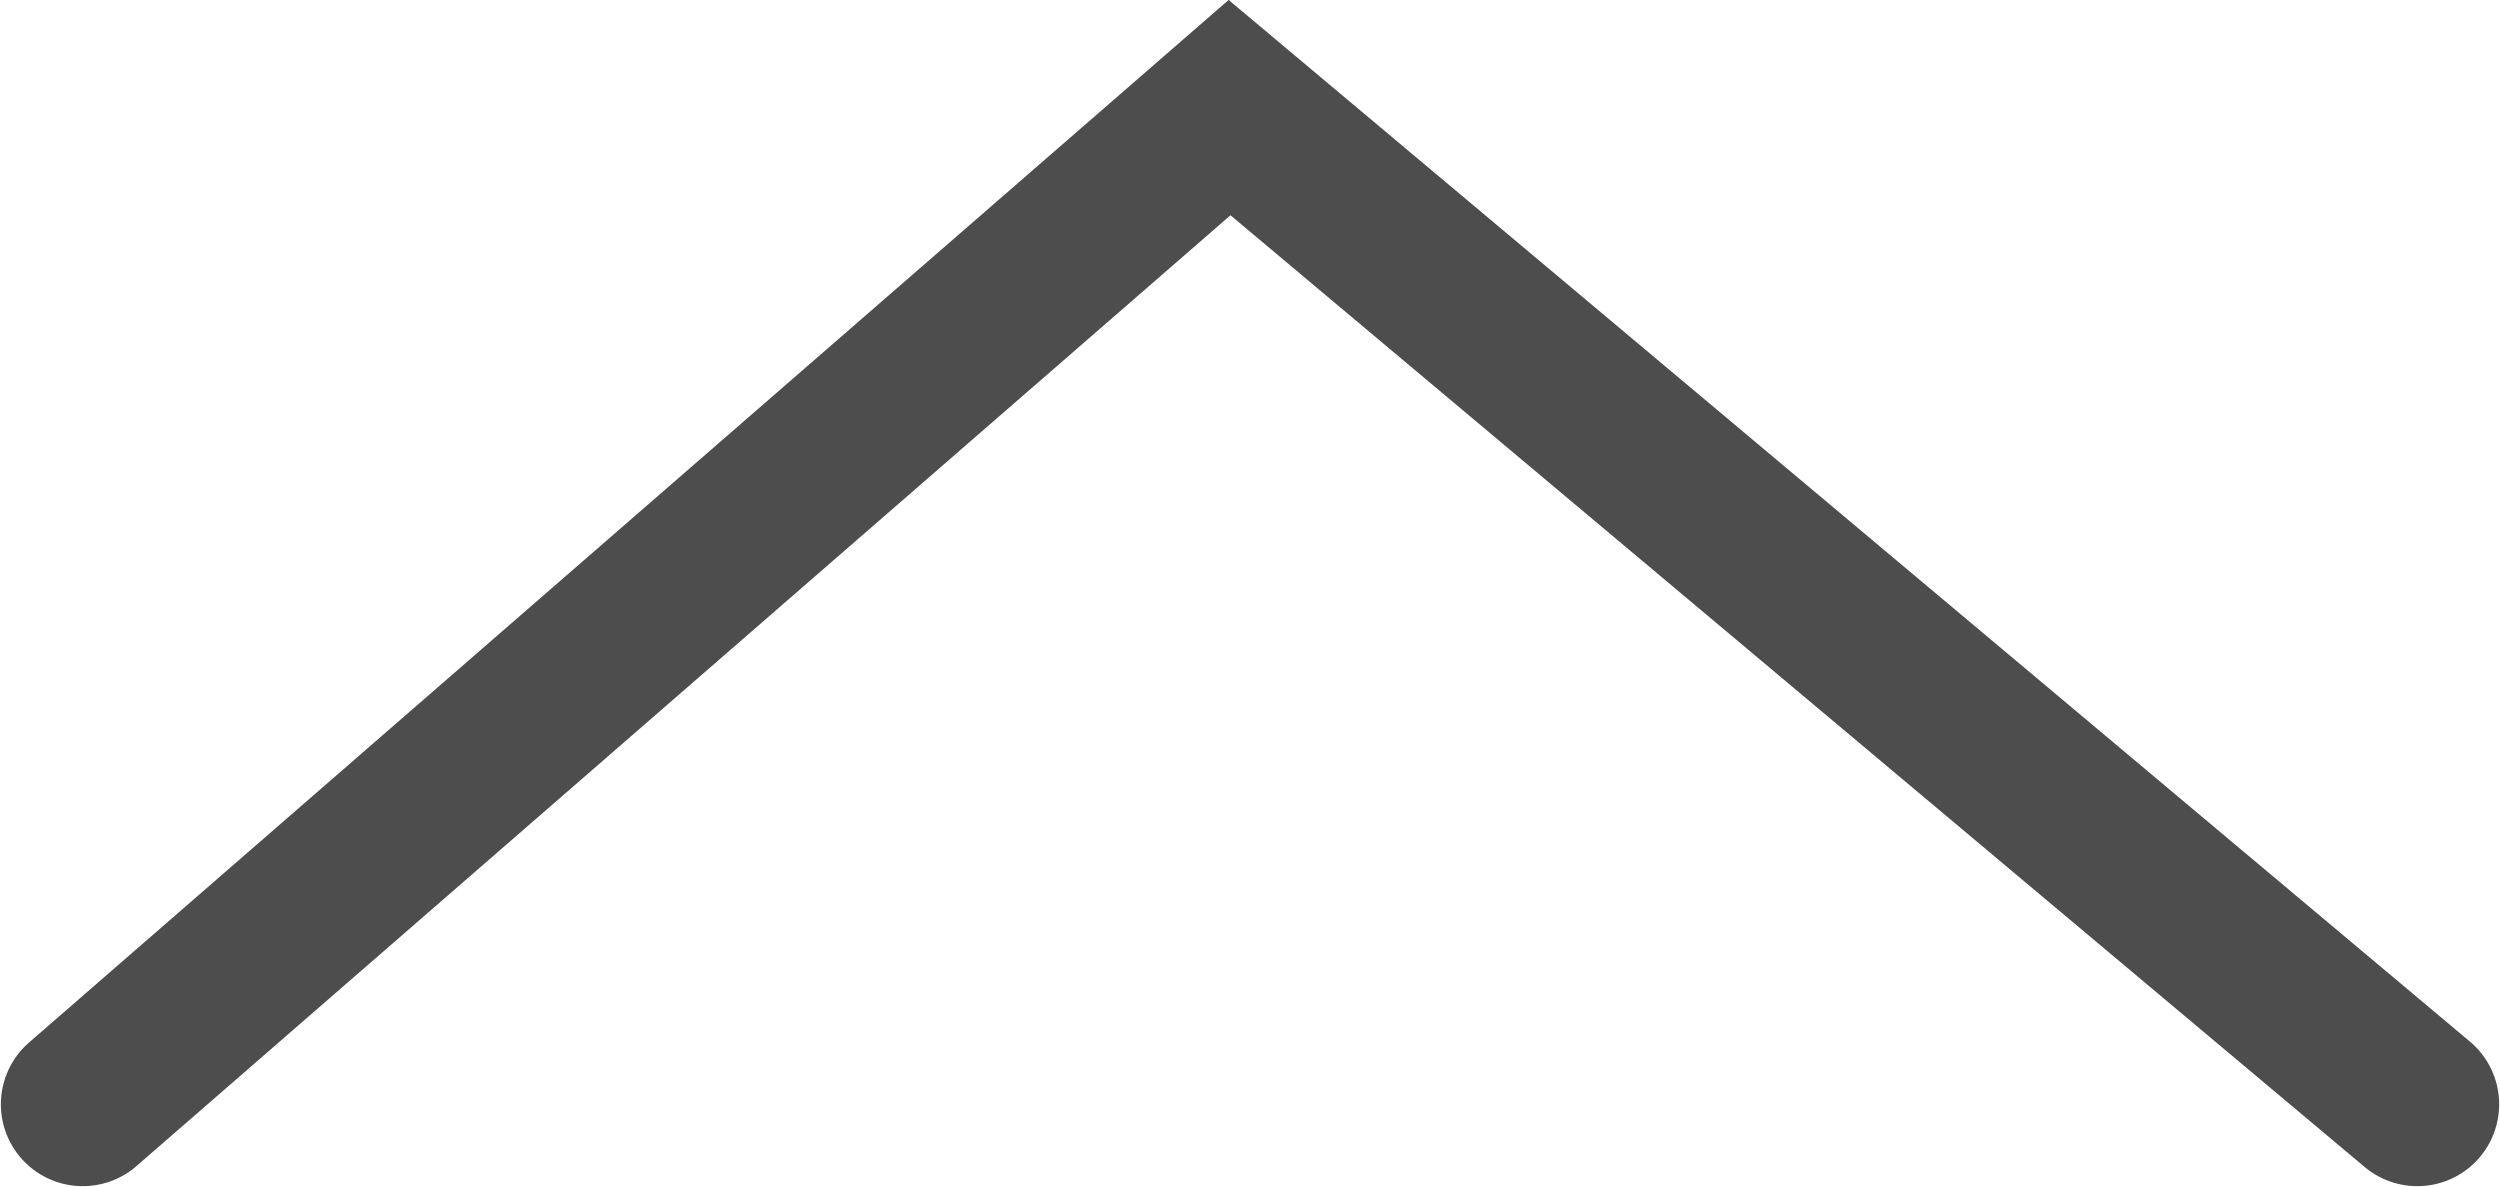
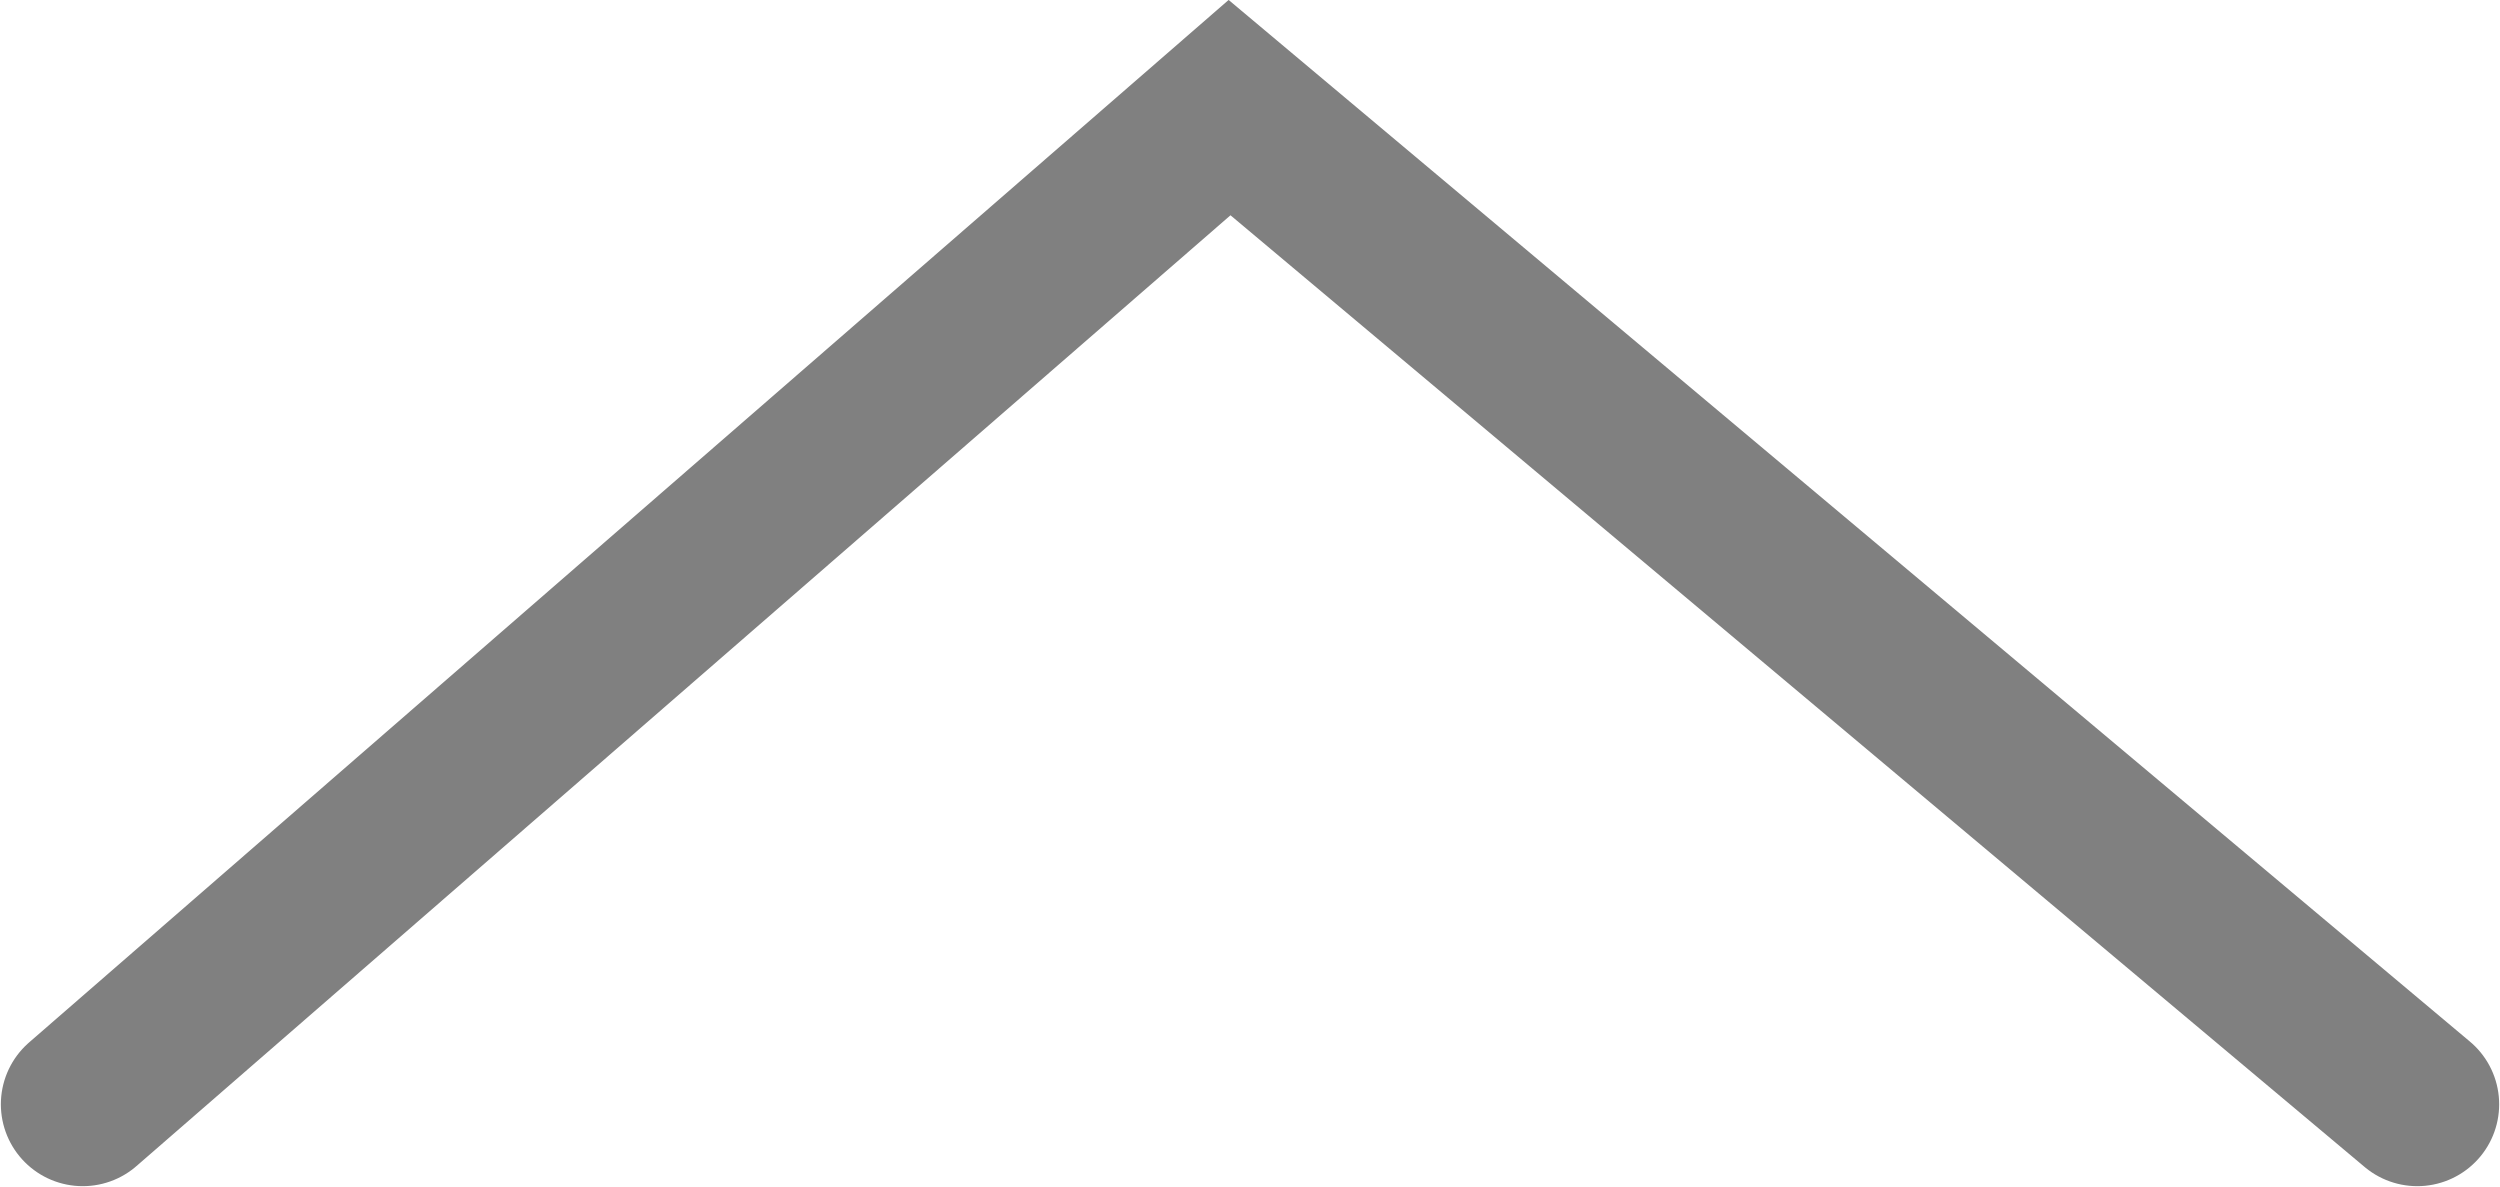
<svg xmlns="http://www.w3.org/2000/svg" width="26.458mm" height="12.561mm" viewBox="0 0 26.458 12.561" version="1.1" id="svg8">
  <defs id="defs2" />
  <g id="layer1" transform="translate(-78.28438,-89.41511)">
    <rect style="opacity:1;fill:none;fill-opacity:1;stroke:#000000;stroke-width:0;stroke-miterlimit:4;stroke-dasharray:none" id="rect815" width="129.268" height="92.226" x="31.75" y="61.143" />
-     <path style="fill:none;stroke:#4d4d4d;stroke-width:1.733;stroke-linecap:round;stroke-linejoin:miter;stroke-miterlimit:4;stroke-dasharray:none;stroke-opacity:1" d="M 79.16,101.102 91.297,90.554 103.867,101.102" id="path817" />
+     <path style="fill:none;stroke:#808080;stroke-width:1.733;stroke-linecap:round;stroke-linejoin:miter;stroke-miterlimit:4;stroke-dasharray:none;stroke-opacity:1" d="M 79.16,101.102 91.297,90.554 103.867,101.102" id="path817" />
  </g>
</svg>
